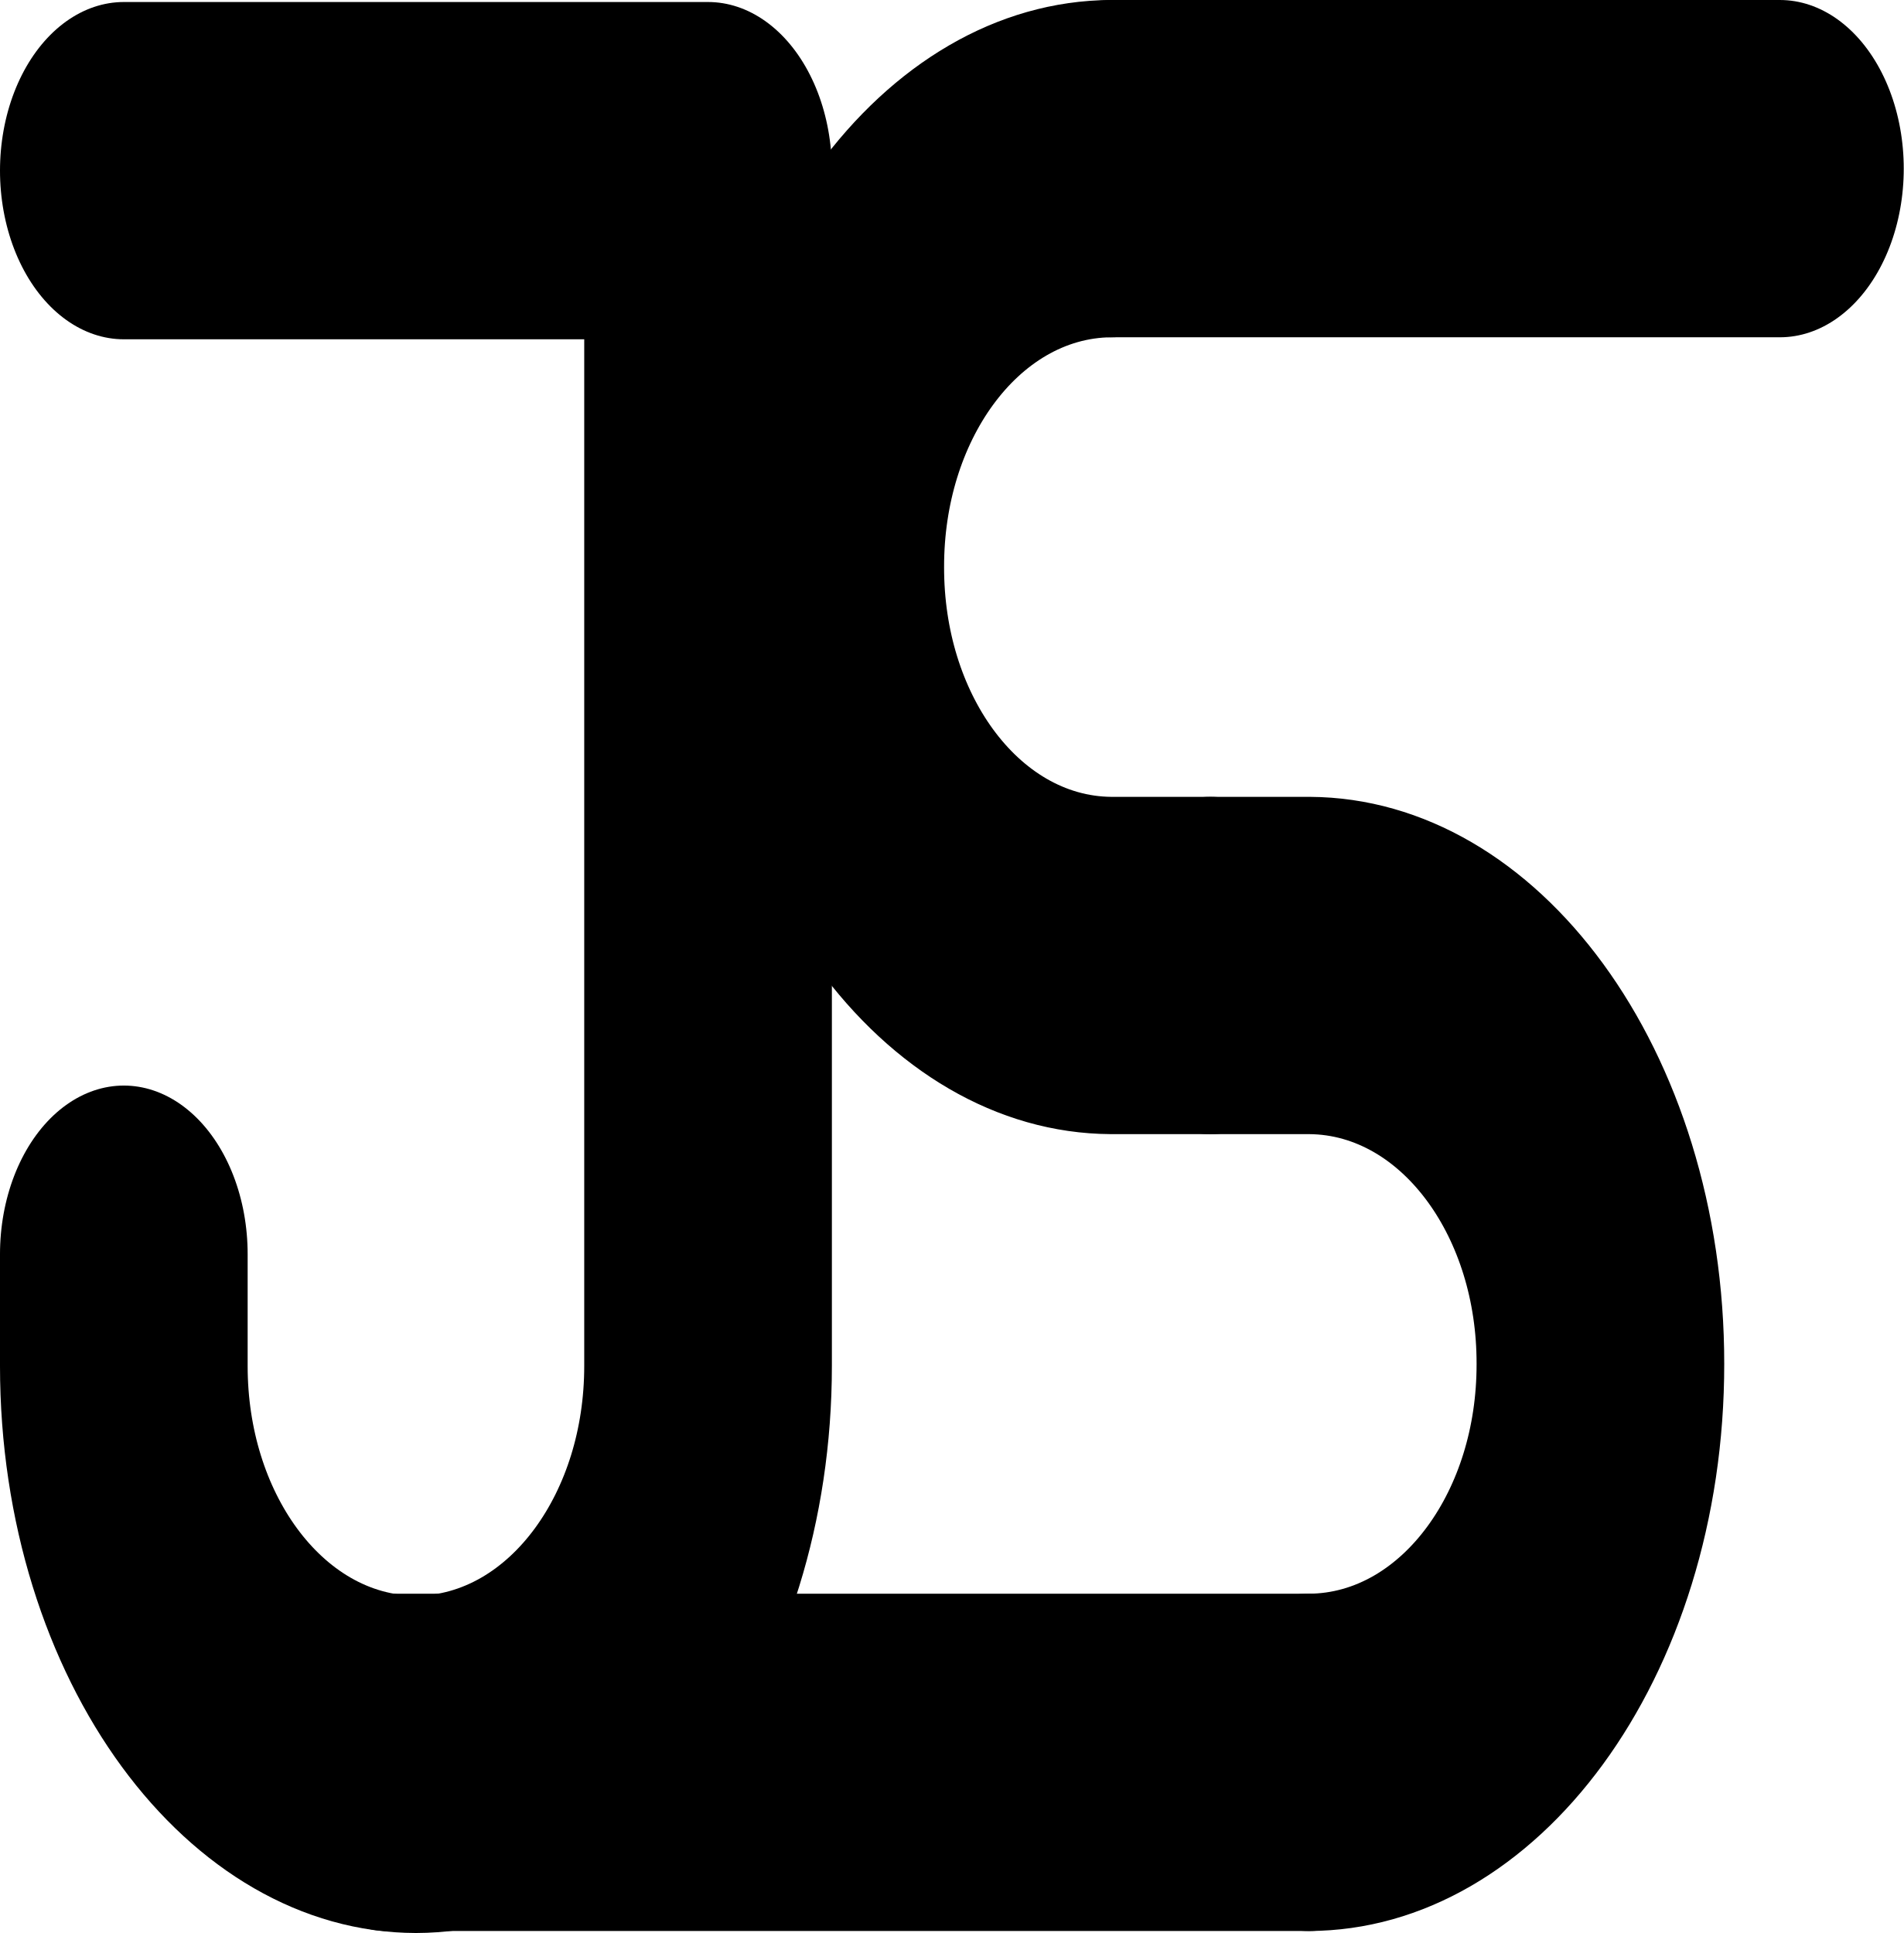
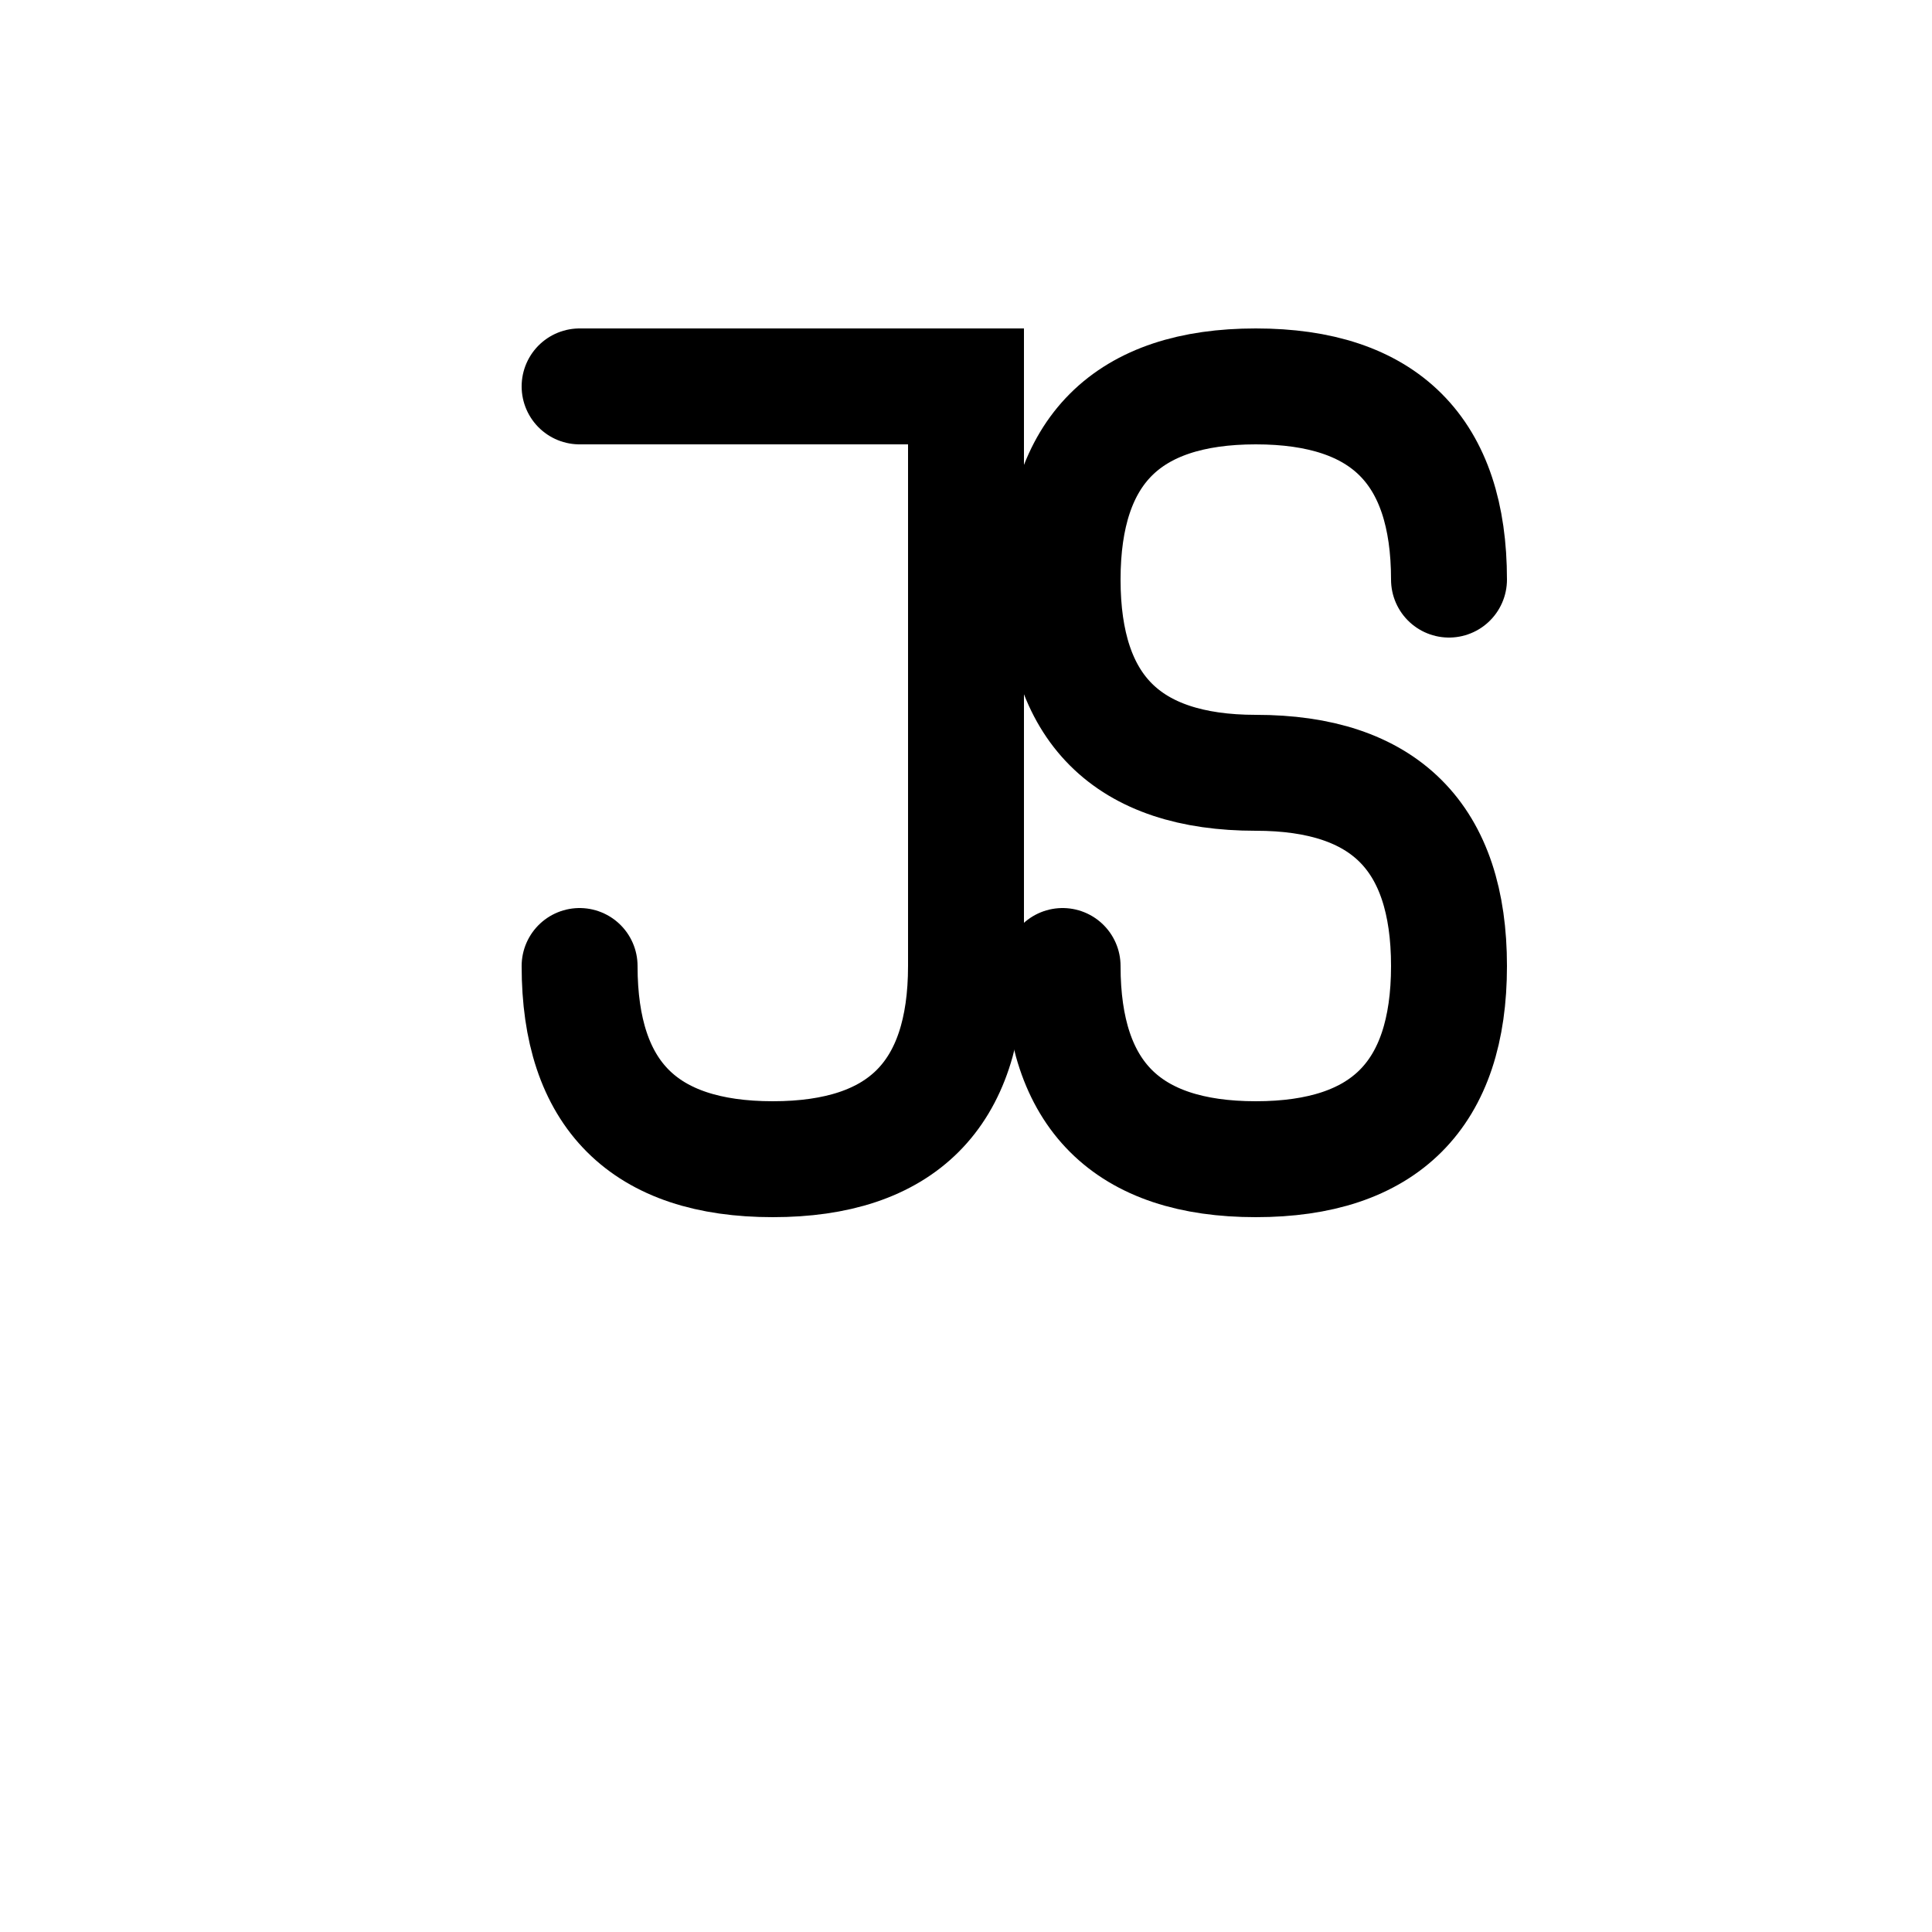
- <svg xmlns="http://www.w3.org/2000/svg" width="144.906mm" height="147.162mm" viewBox="0 0 144.906 147.162" version="1.1" id="svg1" xml:space="preserve">
-   <defs id="defs1">
-     <style id="style1">.cls-1{fill:none;stroke:#000000;stroke-linecap:round;stroke-linejoin:round;}</style>
-     <style id="style1-3">.cls-1{fill:none;stroke:#000000;stroke-linecap:round;stroke-linejoin:round;}</style>
-   </defs>
-   <g id="layer1" transform="matrix(0.7481076,0,0,1.019058,-9.184385,-76.84823)" style="stroke-width:25.197;stroke-dasharray:none">
-     <g id="g3" transform="translate(-10.36965,-47.49966)" style="stroke-width:25.197;stroke-dasharray:none">
-       <g id="g2" transform="matrix(4.409722,0,0,4.409722,39.95859,89.20724)" style="stroke-width:5.714;stroke-dasharray:none">
-         <path class="cls-1" d="M 21.71,10.5 A 6.74,6.74 0 0 0 15,17.25 v 0 A 6.74,6.74 0 0 0 21.71,24 H 24" id="path2-1" style="stroke-width:5.714;stroke-dasharray:none" />
-         <path class="cls-1" d="m 24,24 h 2.29 A 6.74,6.74 0 0 1 33,30.75 v 0 a 6.74,6.74 0 0 1 -6.73,6.75" id="path3" style="stroke-width:5.714;stroke-dasharray:none" />
-         <path class="cls-1" d="M 37.142,10.5 C 34.661,10.5 28.51,10.5 24,10.5 l -2.29,-7.3e-5" id="path4" style="stroke-width:5.714;stroke-dasharray:none" />
-         <path class="cls-1" d="M 5.025,37.5 C 7.953,37.5 19.49,37.5 24,37.5 l 2.29,4e-5" id="path5" style="stroke-width:5.714;stroke-dasharray:none" />
-       </g>
-       <g id="g1" transform="matrix(4.409722,0,0,4.409722,-40.86706,89.35756)" style="stroke-width:5.714;stroke-dasharray:none">
-         <path class="cls-1" d="m 17.26,10.5 h 13.48 v 20.25 c 4e-6,3.724 -3.016,6.744 -6.74,6.75 v 0 c -3.724,-0.005 -6.74,-3.026 -6.74,-6.75 v -1.893" id="path2" style="stroke-width:5.714;stroke-dasharray:none" />
-       </g>
-     </g>
-   </g>
+ <svg xmlns="http://www.w3.org/2000/svg" width="200" height="200" viewBox="0 0 200 200" fill="none">
+   <path d="M 60 40 L 100 40 L 100 100 Q 100 120 80 120 Q 60 120 60 100" stroke="currentColor" stroke-width="12" stroke-linecap="round" fill="none" />
+   <path d="M 150 60 Q 150 40 130 40 Q 110 40 110 60 Q 110 80 130 80 Q 150 80 150 100 Q 150 120 130 120 Q 110 120 110 100" stroke="currentColor" stroke-width="12" stroke-linecap="round" fill="none" />
</svg>
